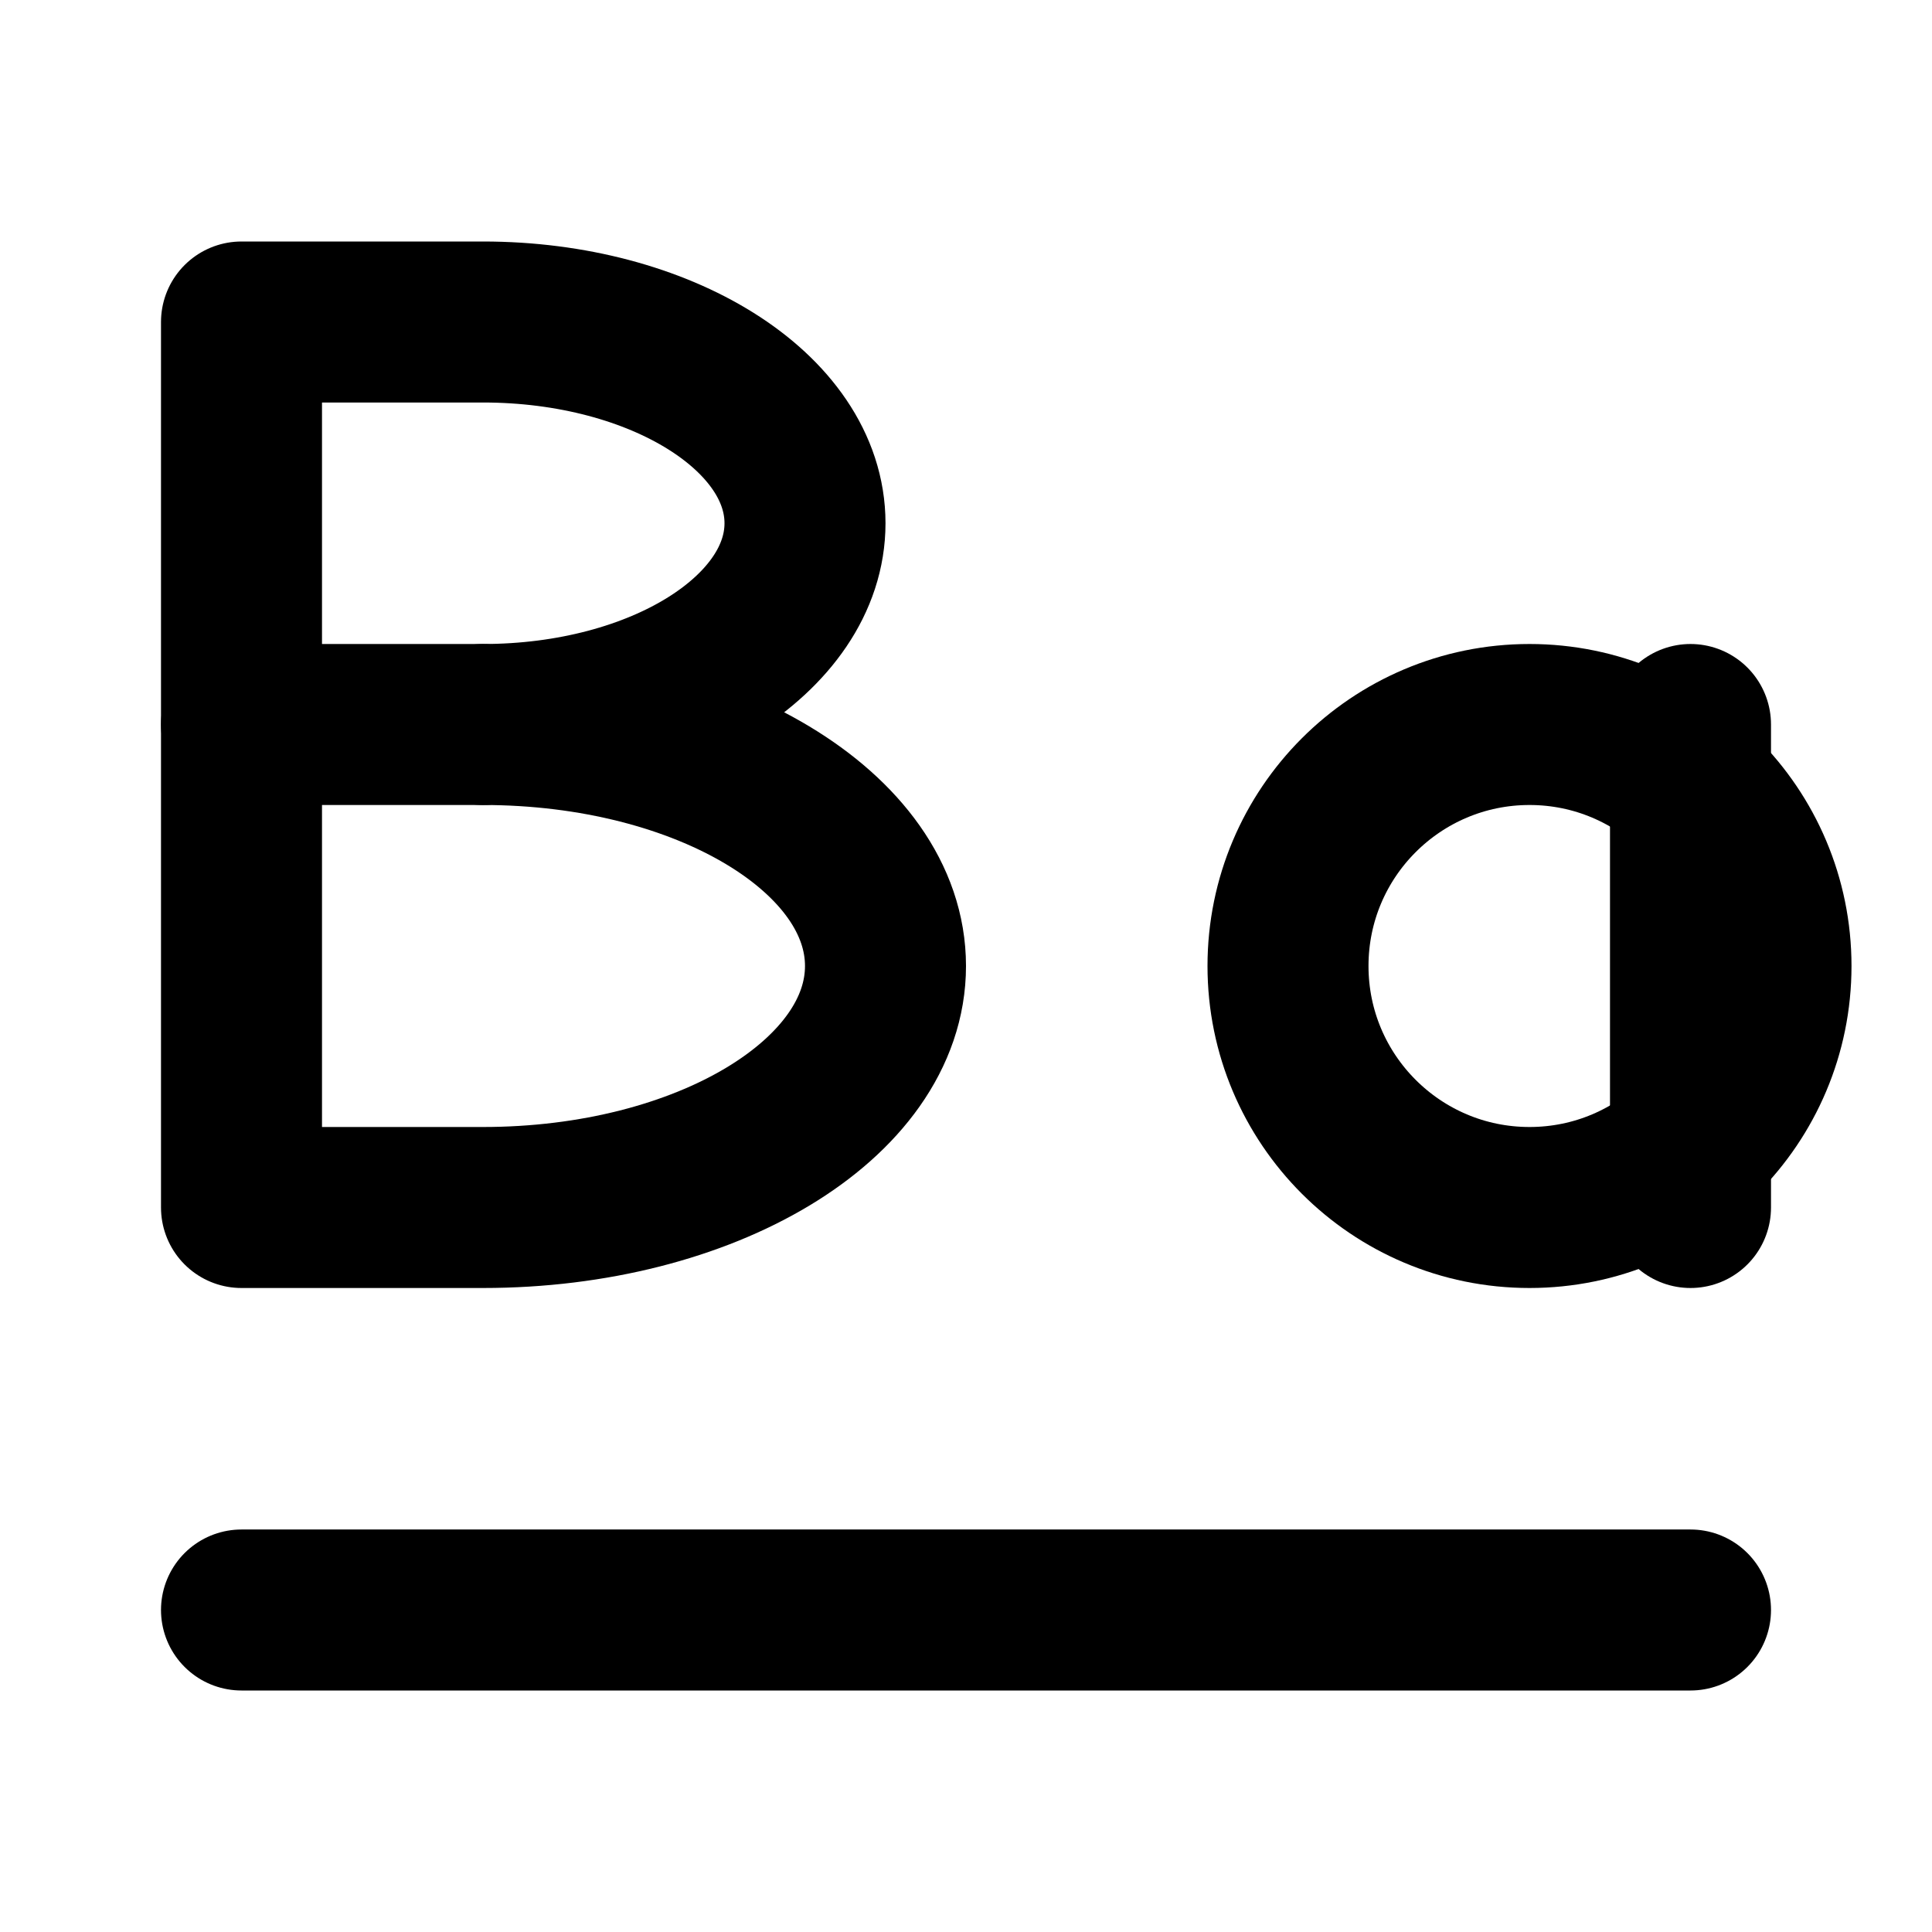
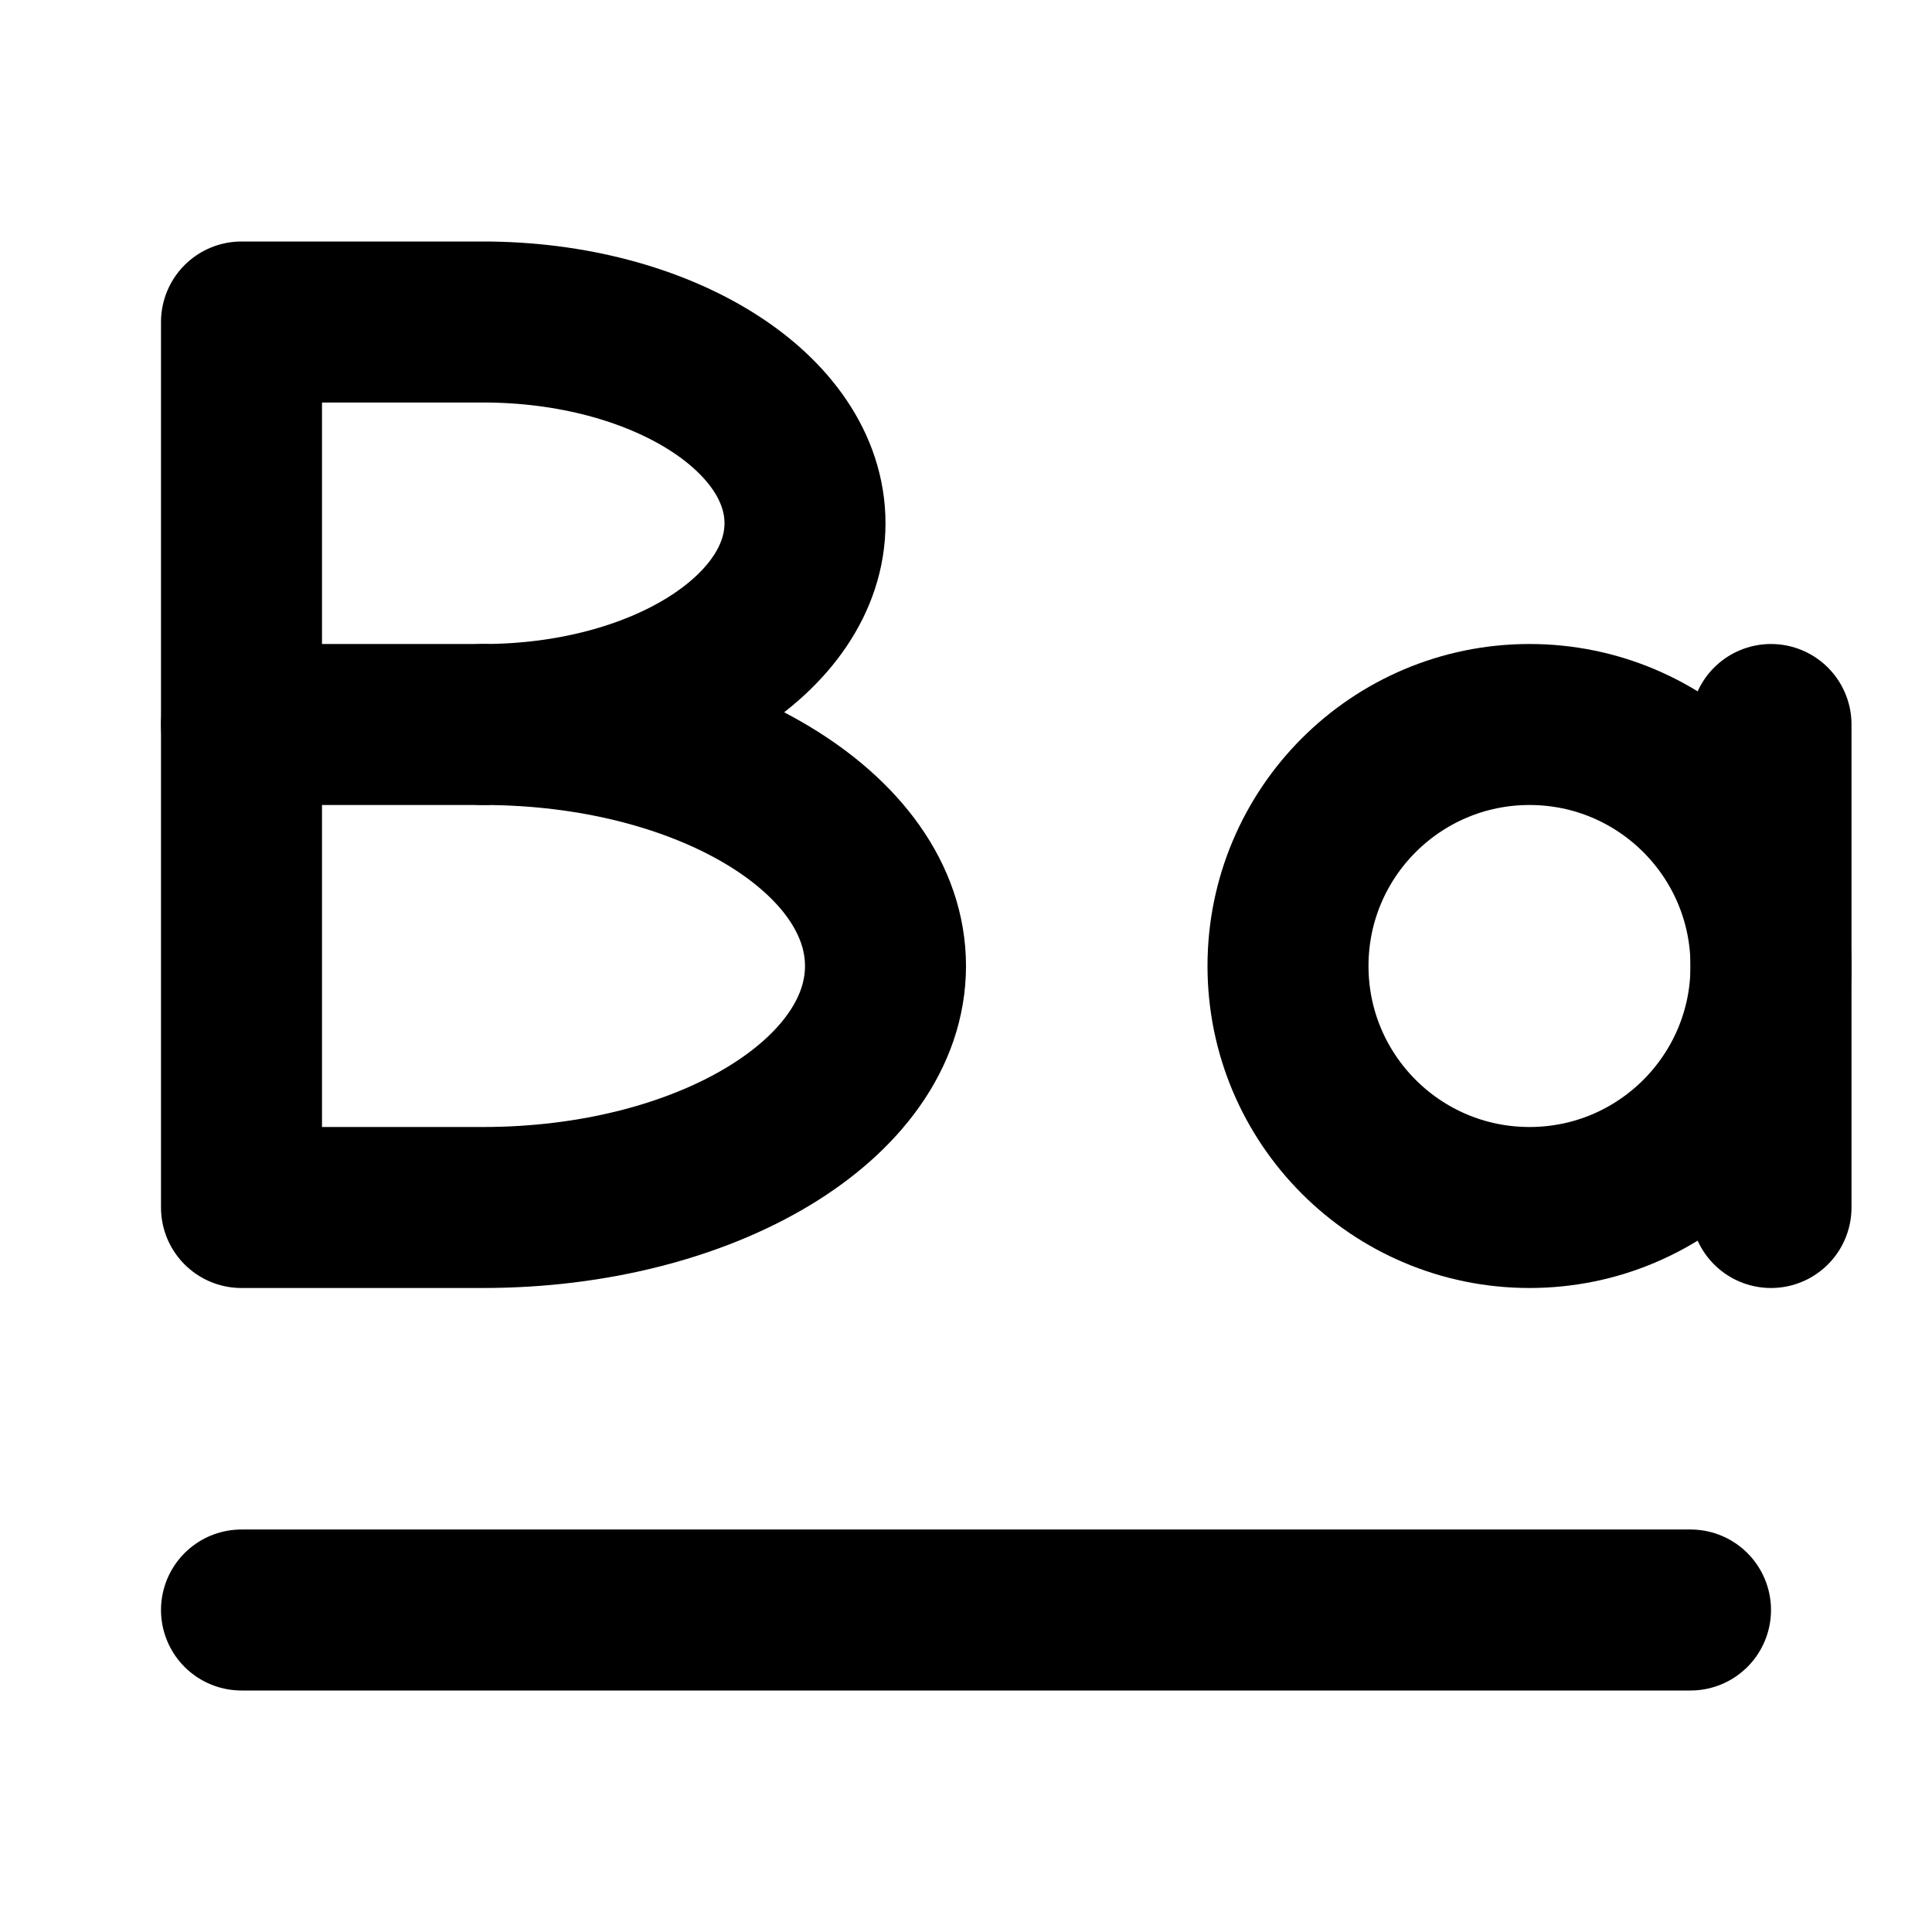
<svg xmlns="http://www.w3.org/2000/svg" width="48" height="48" viewBox="0 0 48 48" fill="none" stroke="currentColor" stroke-width="4" stroke-linecap="round" stroke-linejoin="round">
  <path id="b" d="M6 8L12 8A8 5 0 0 1 12 18A10 6 0 0 1 12 30L6 30L6 18L6 8Z" />
  <path id="b-bar" d="M6 18L12 18" />
-   <path id="a-bowl" d="M38 18A6 6 0 0 1 38 30A6 6 0 0 1 38 18Z" />
-   <path id="a-stem" d="M42 18L42 24L42 30" />
  <path id="underline" d="M6 40L42 40" />
+   <path id="a-bowl" d="M44 24A6 6 0 0 0 38 18A6 6 0 0 0 38 30A6 6 0 0 0 44 24Z" />
+   <path id="a-stem" d="M44 18L44 24L44 30" />
</svg>
